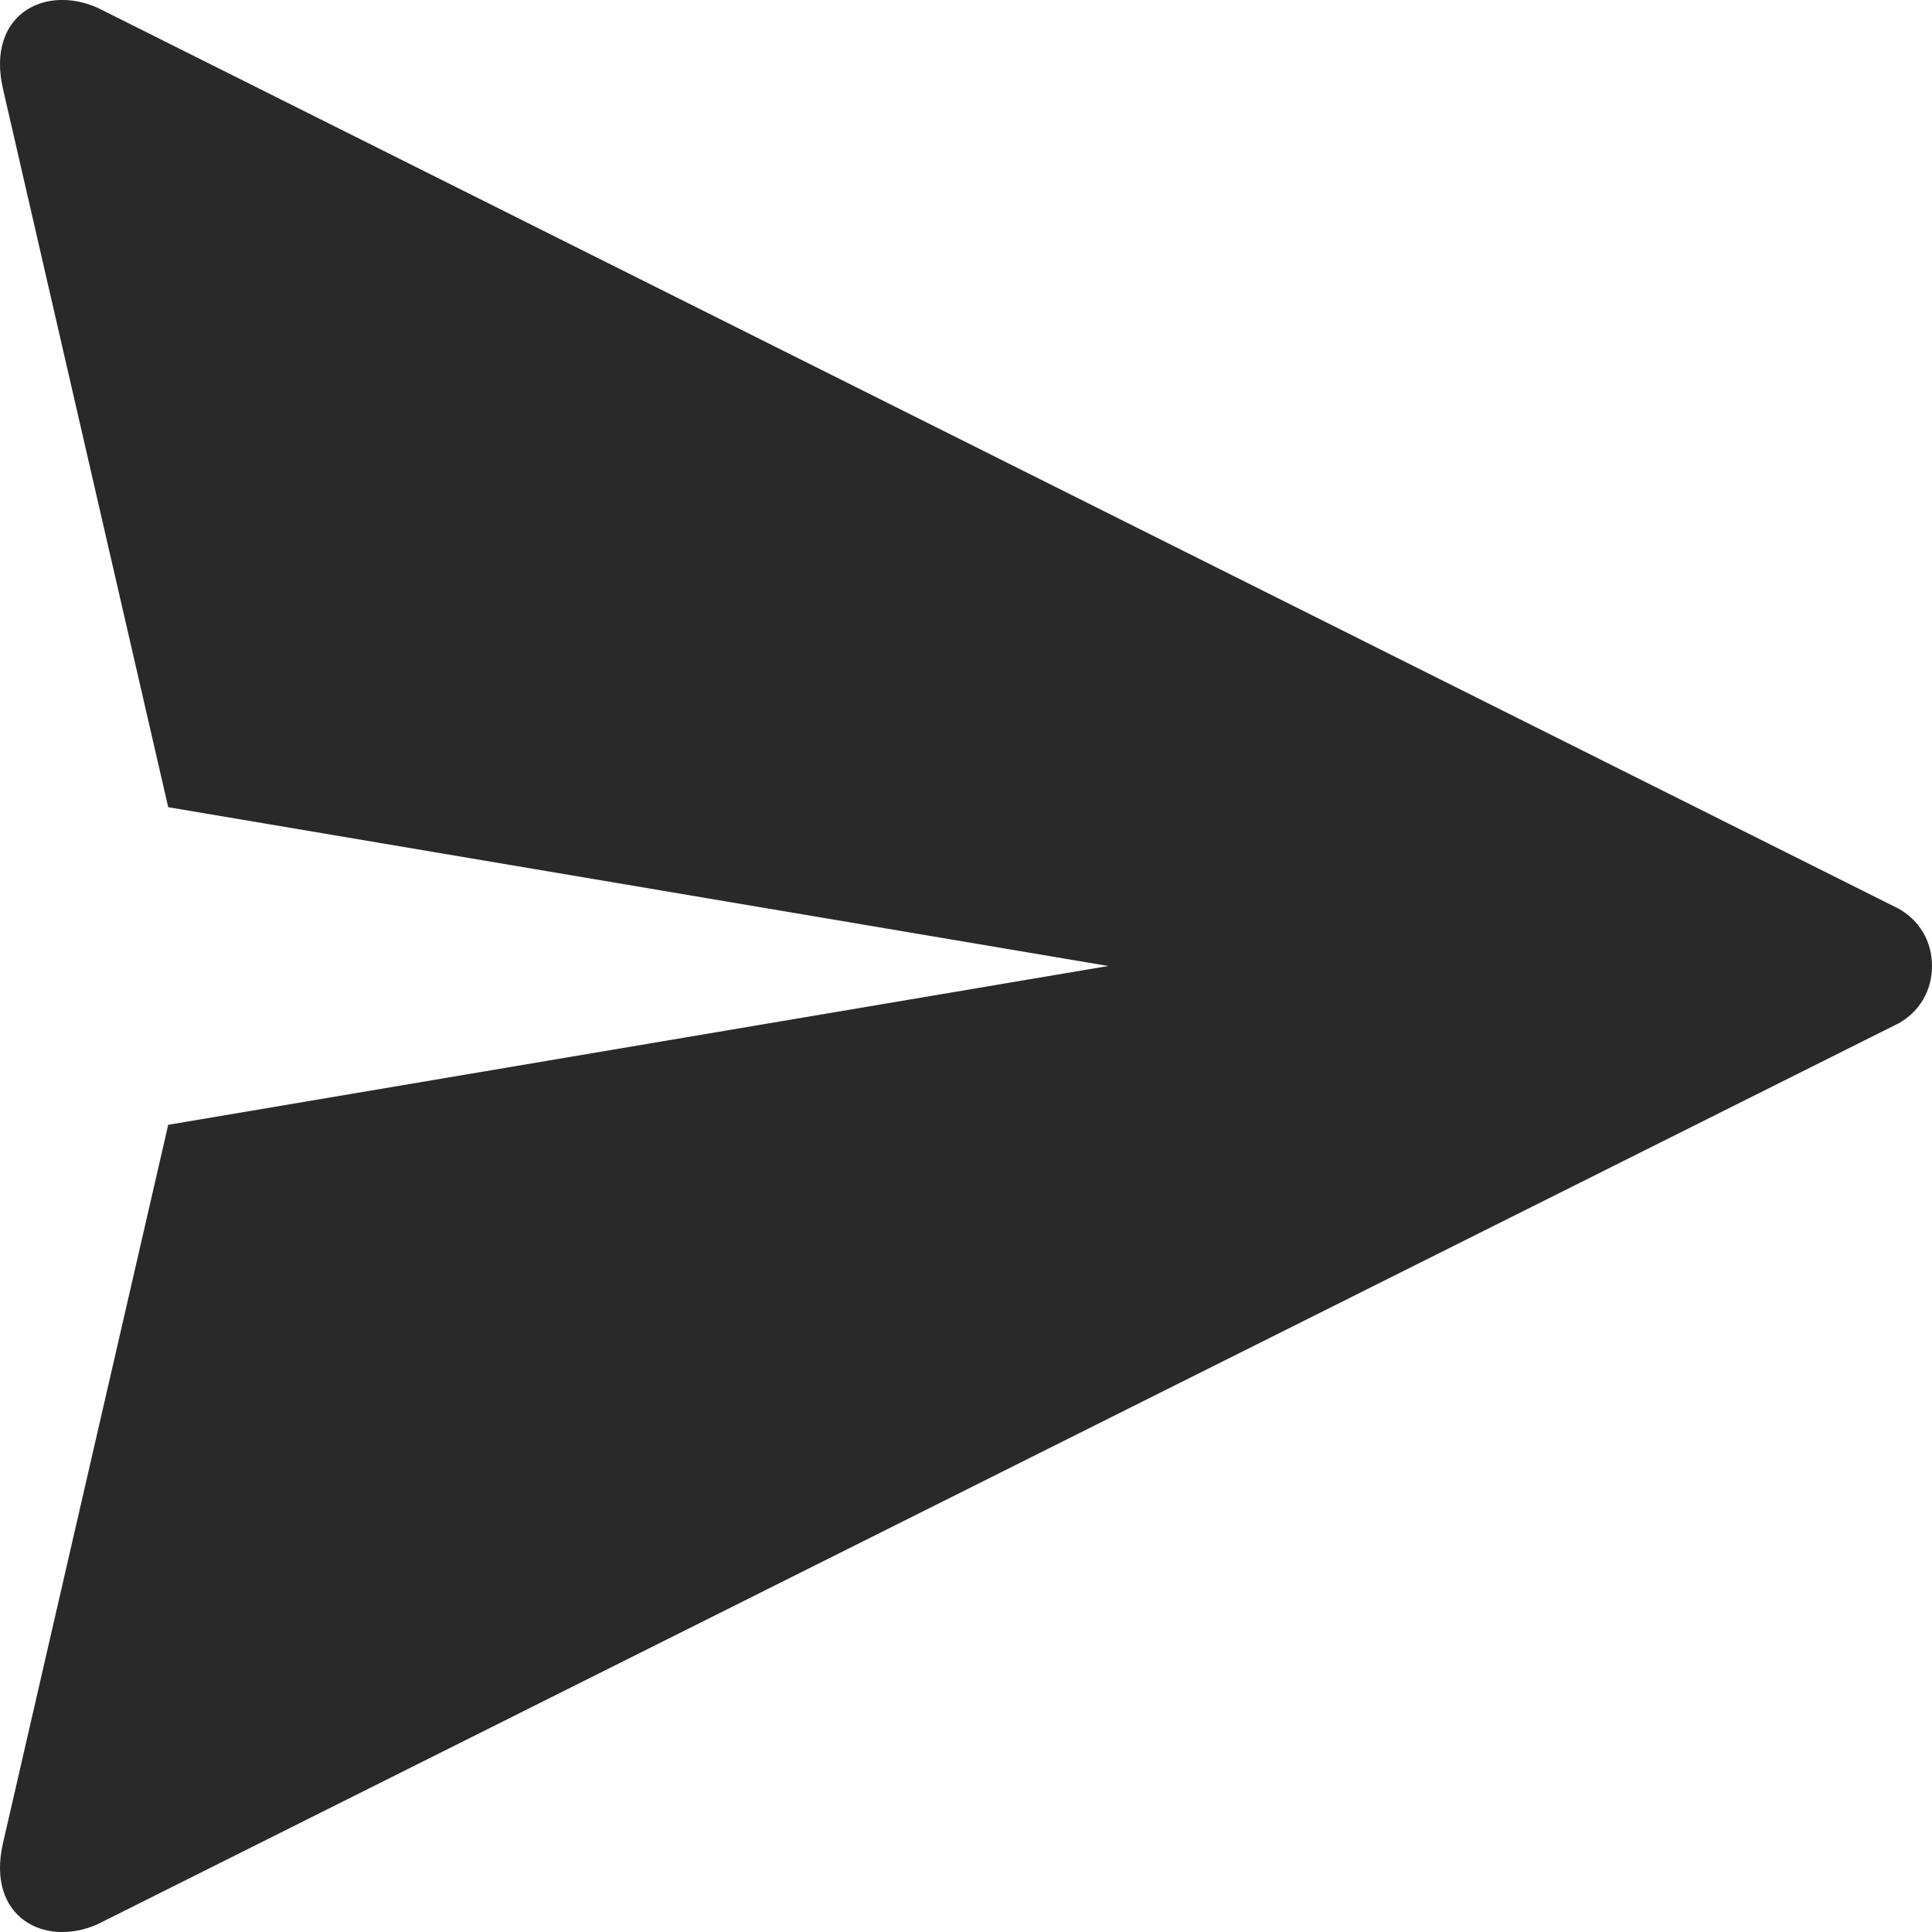
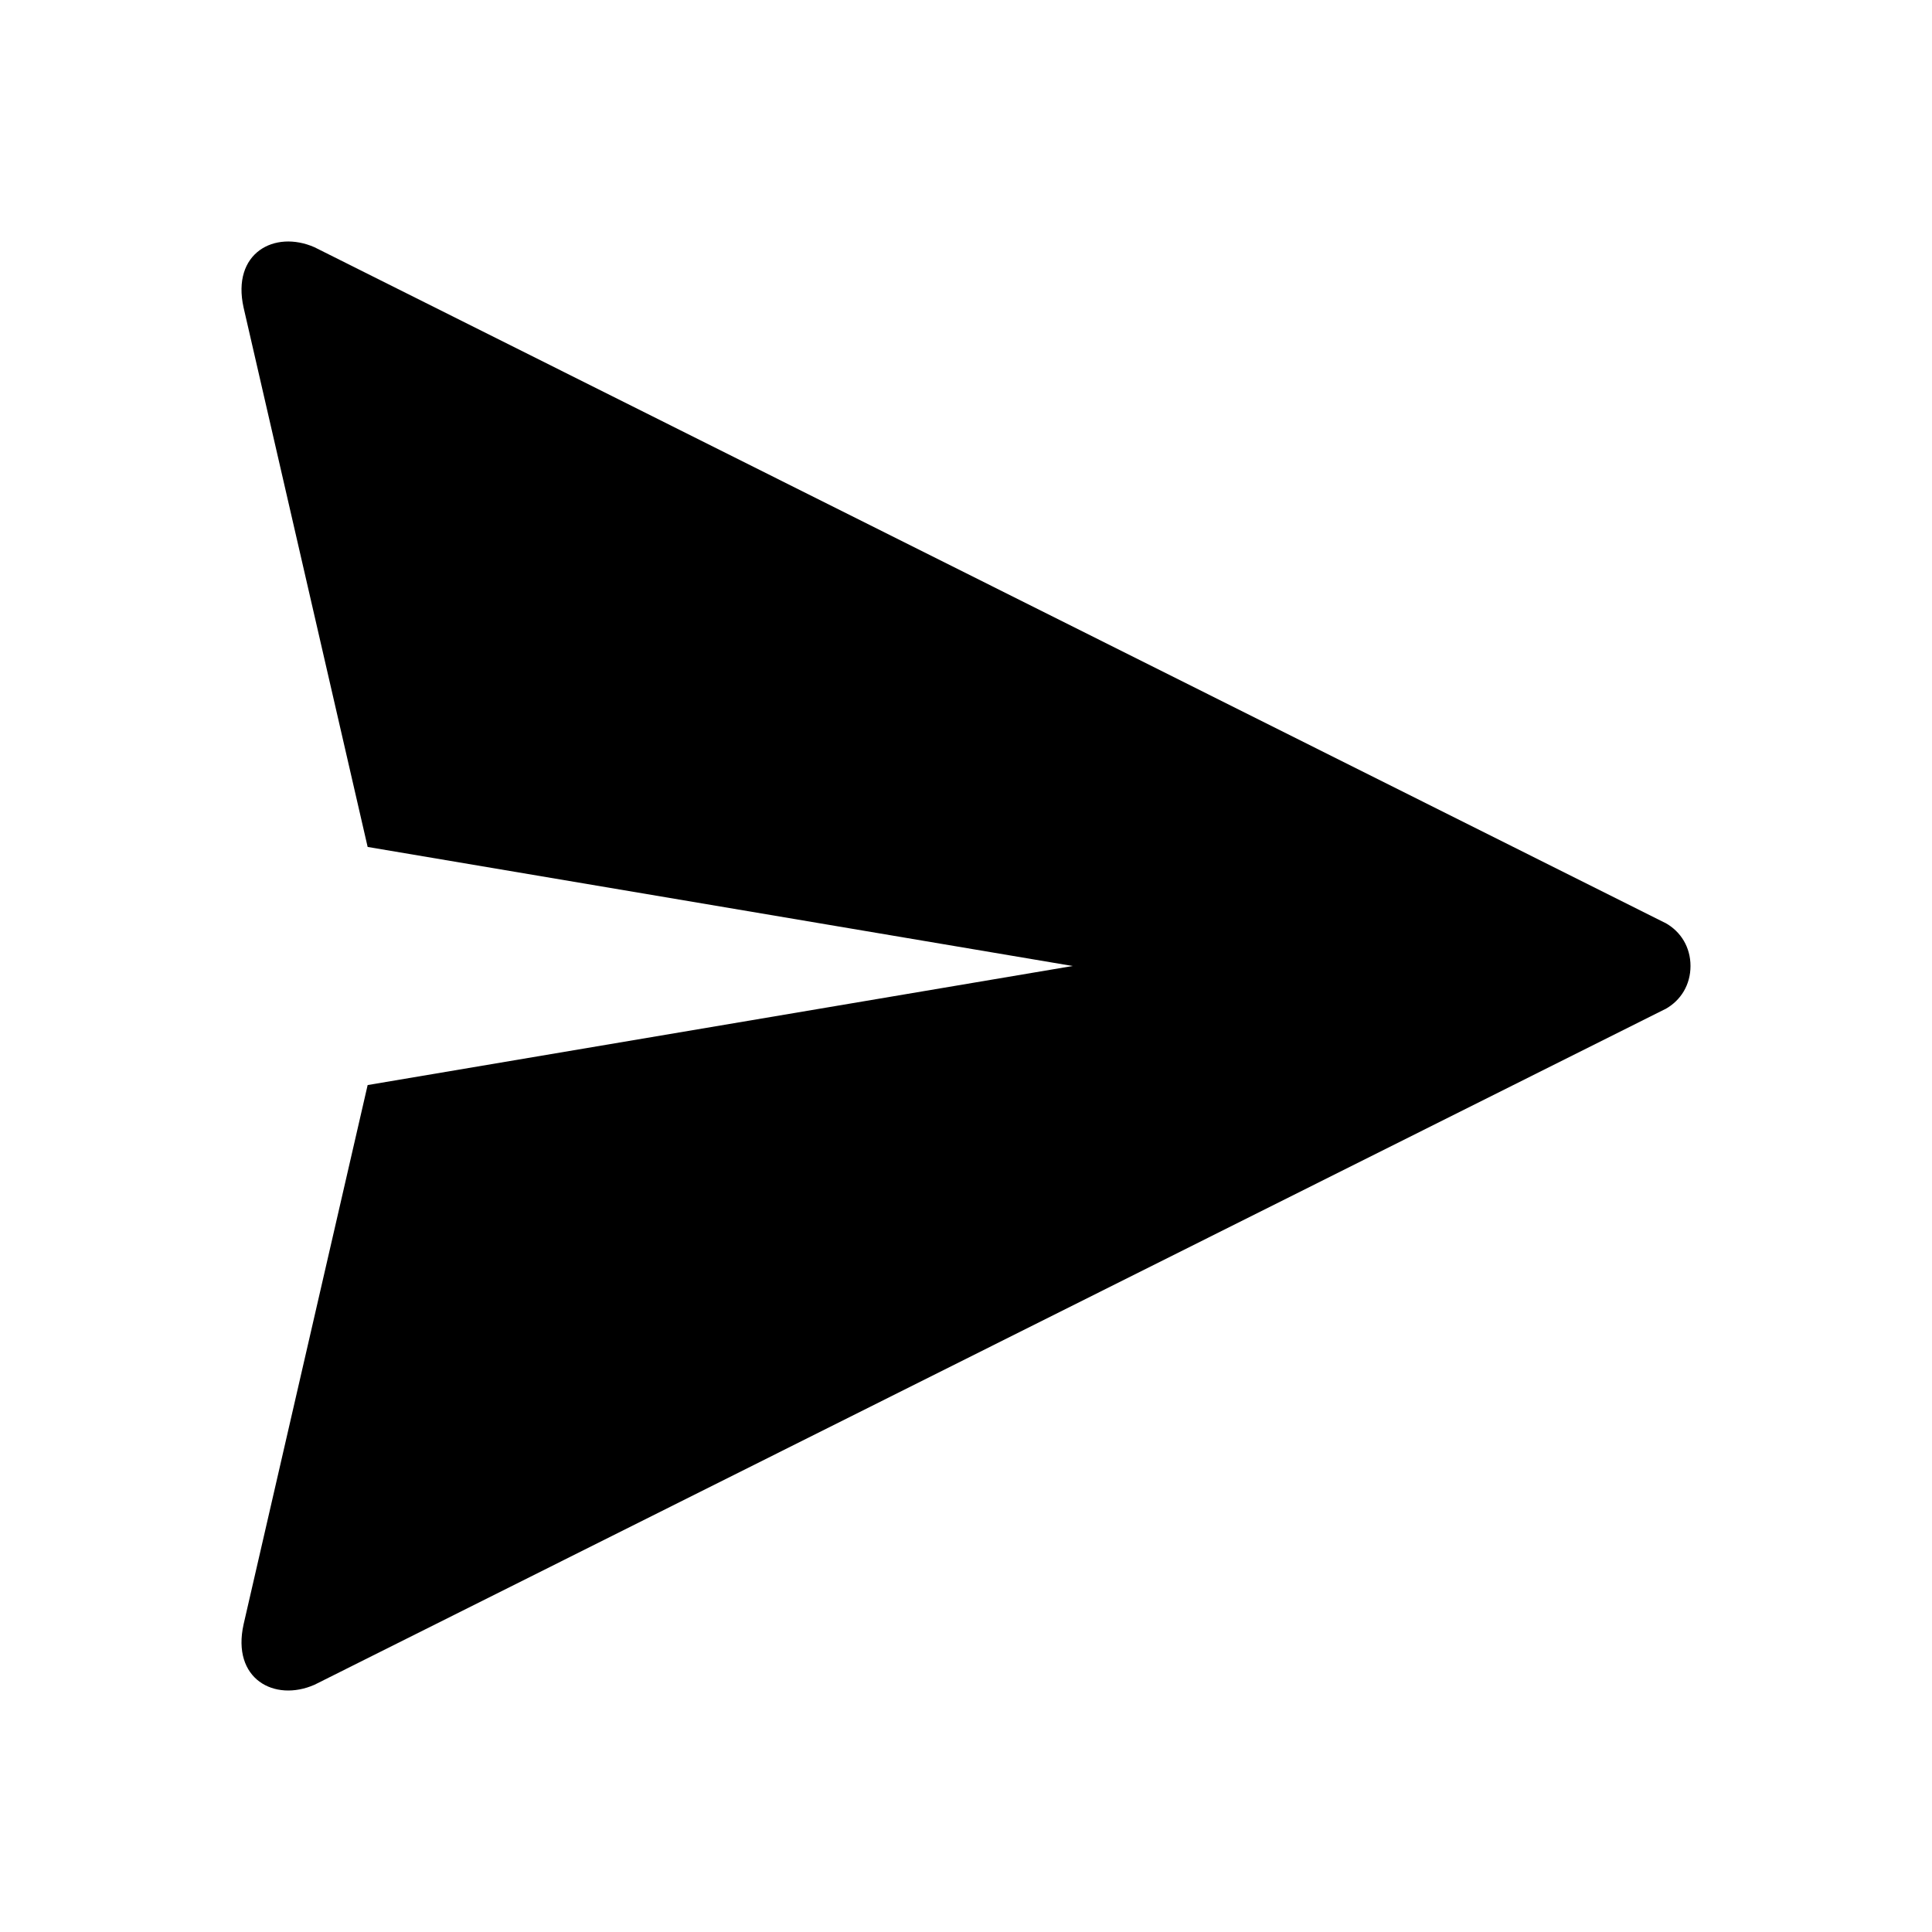
- <svg xmlns="http://www.w3.org/2000/svg" width="15" height="15" viewBox="0 0 15 15" fill="none">
-   <path d="M0.022 0.685C-0.105 0.118 0.341 -0.122 0.755 0.059L14.735 7.052H14.736C14.903 7.144 15 7.309 15 7.5C15 7.691 14.903 7.856 14.736 7.948H14.735L0.755 14.941C0.341 15.122 -0.105 14.882 0.022 14.315C0.03 14.277 0.857 10.686 1.306 8.733L8.604 7.5L1.306 6.267C0.857 4.314 0.03 0.723 0.022 0.685Z" fill="#292929" />
+ <svg xmlns="http://www.w3.org/2000/svg" viewBox="0 0 24 24" fill="currentColor">
+   <path d="M3.026 3.821C2.875 3.142 3.41 2.854 3.906 3.071L20.682 11.463H20.684C20.884 11.573 21 11.771 21 12C21 12.229 20.884 12.427 20.684 12.537H20.682L3.906 20.929C3.41 21.146 2.875 20.858 3.026 20.178C3.036 20.132 4.028 15.823 4.567 13.479L13.325 12L4.567 10.521C4.028 8.177 3.036 3.868 3.026 3.821Z" />
</svg>
